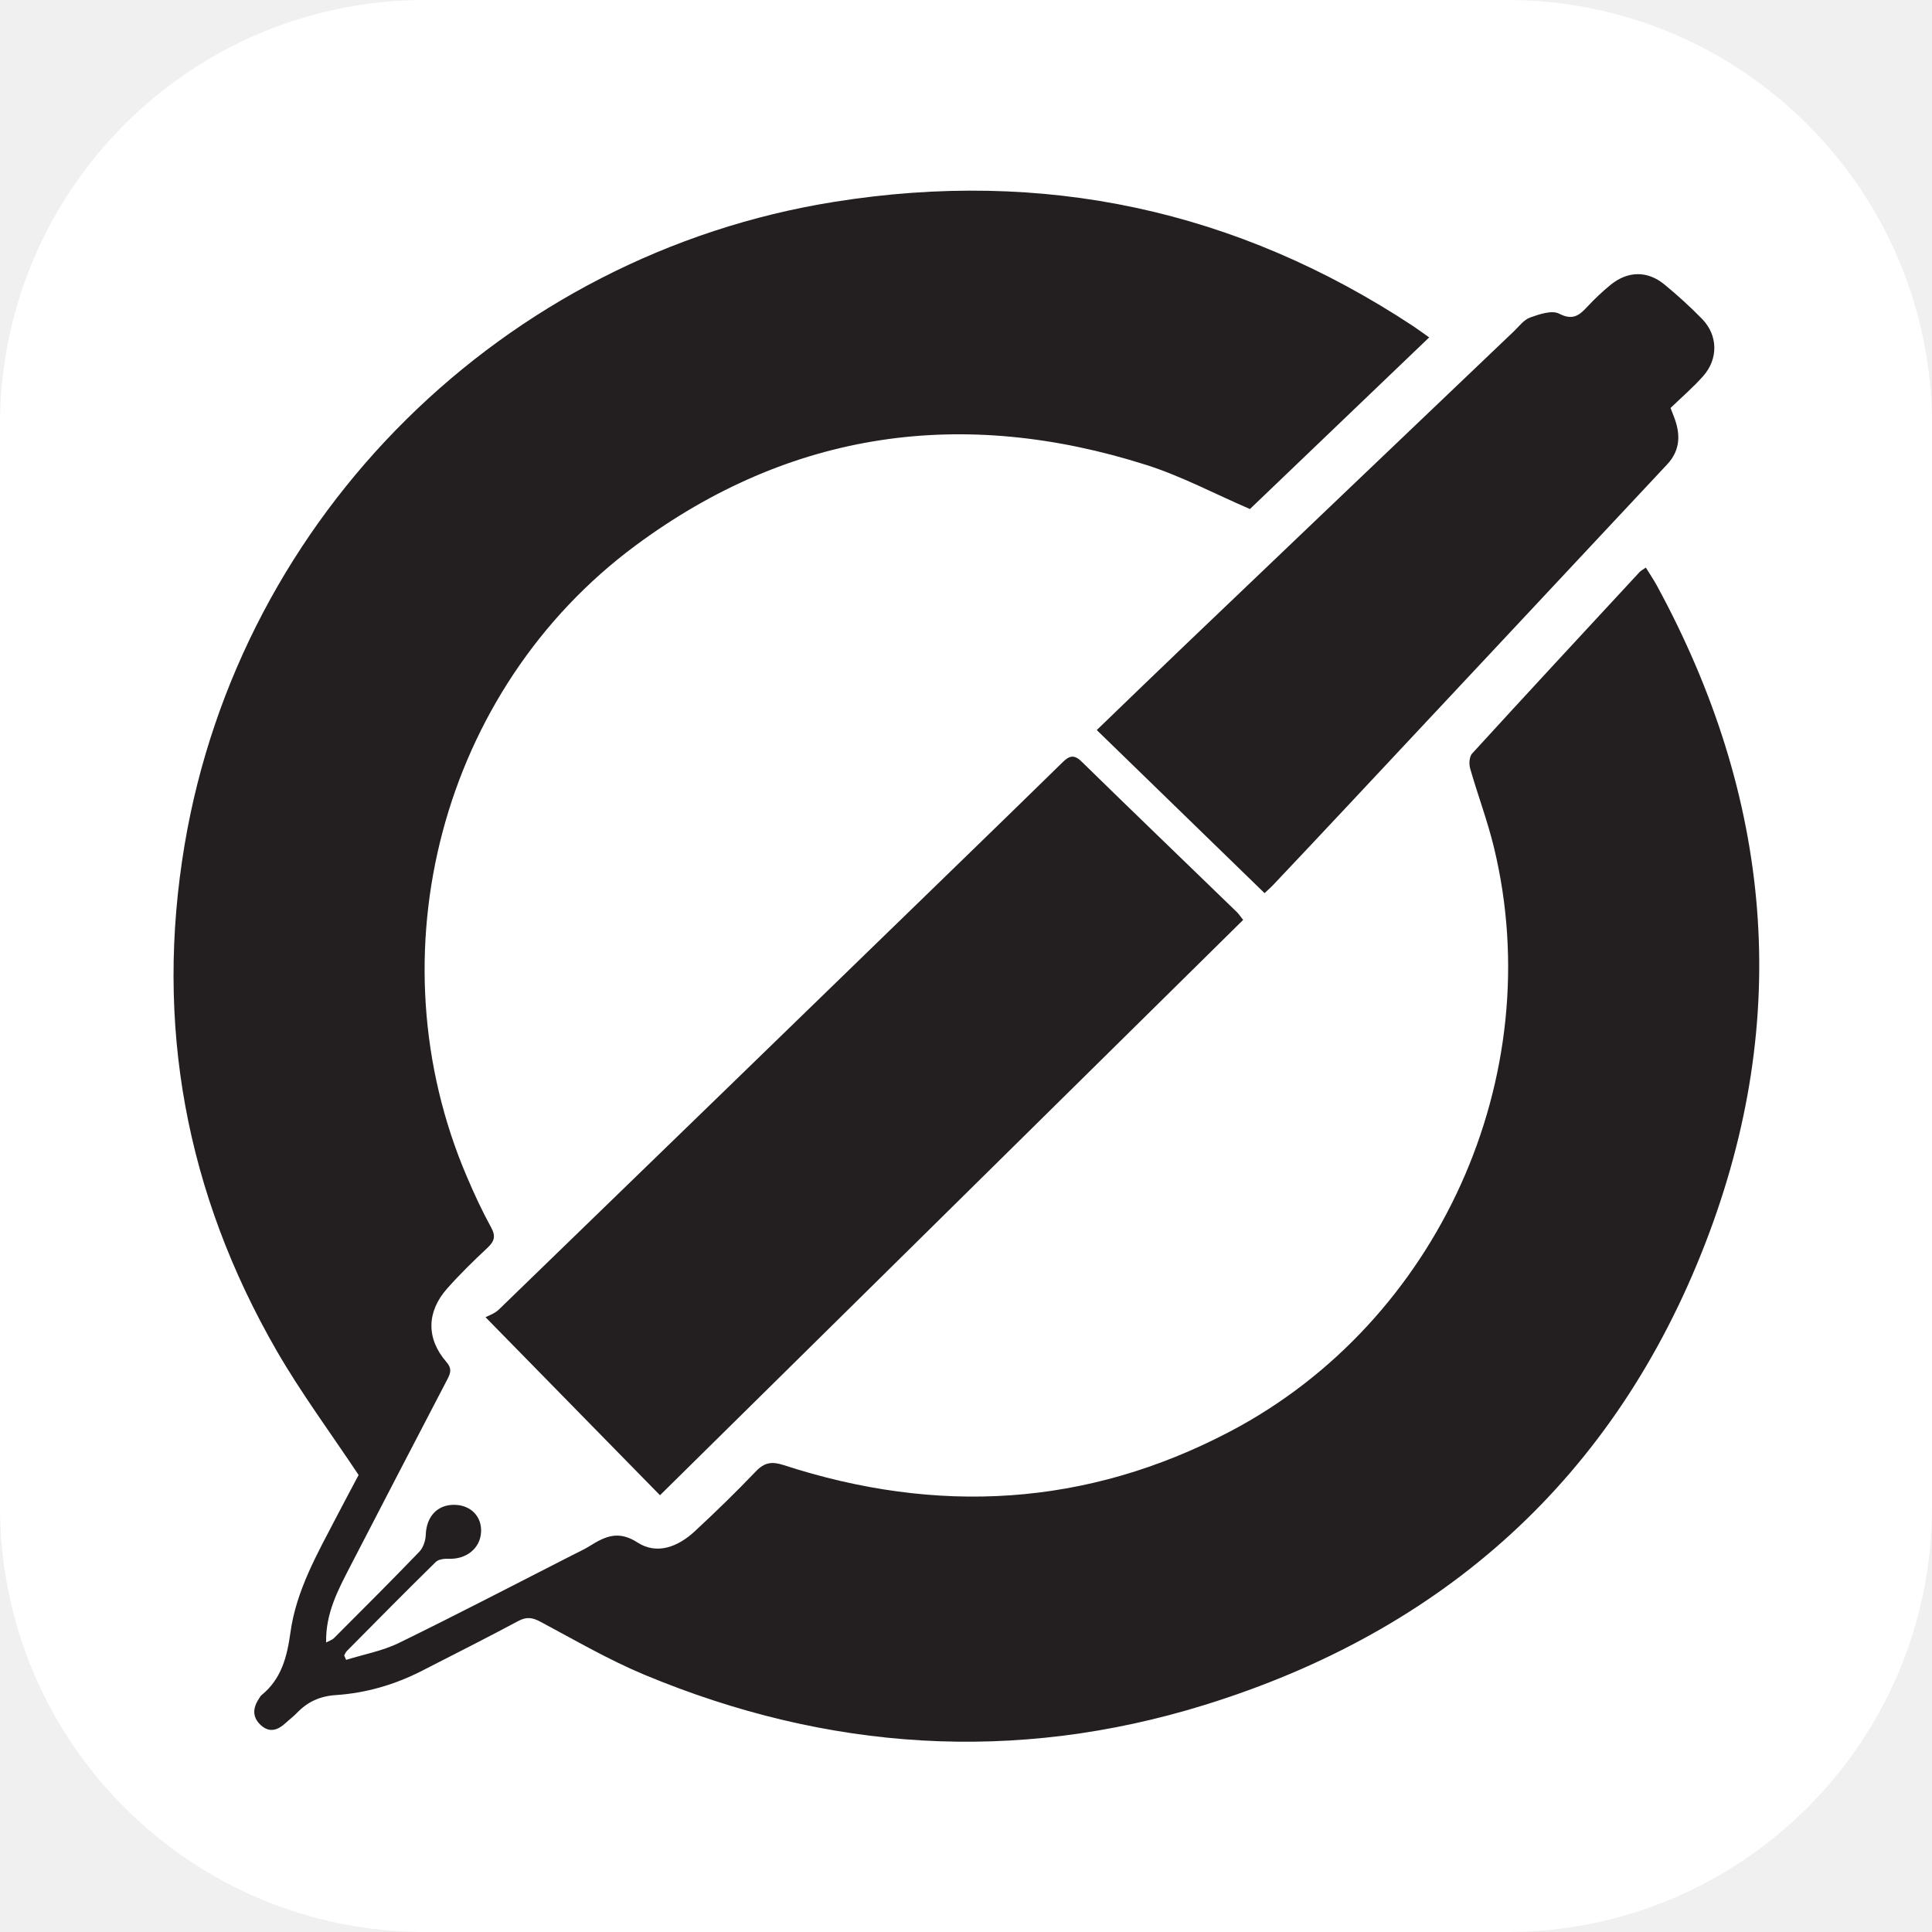
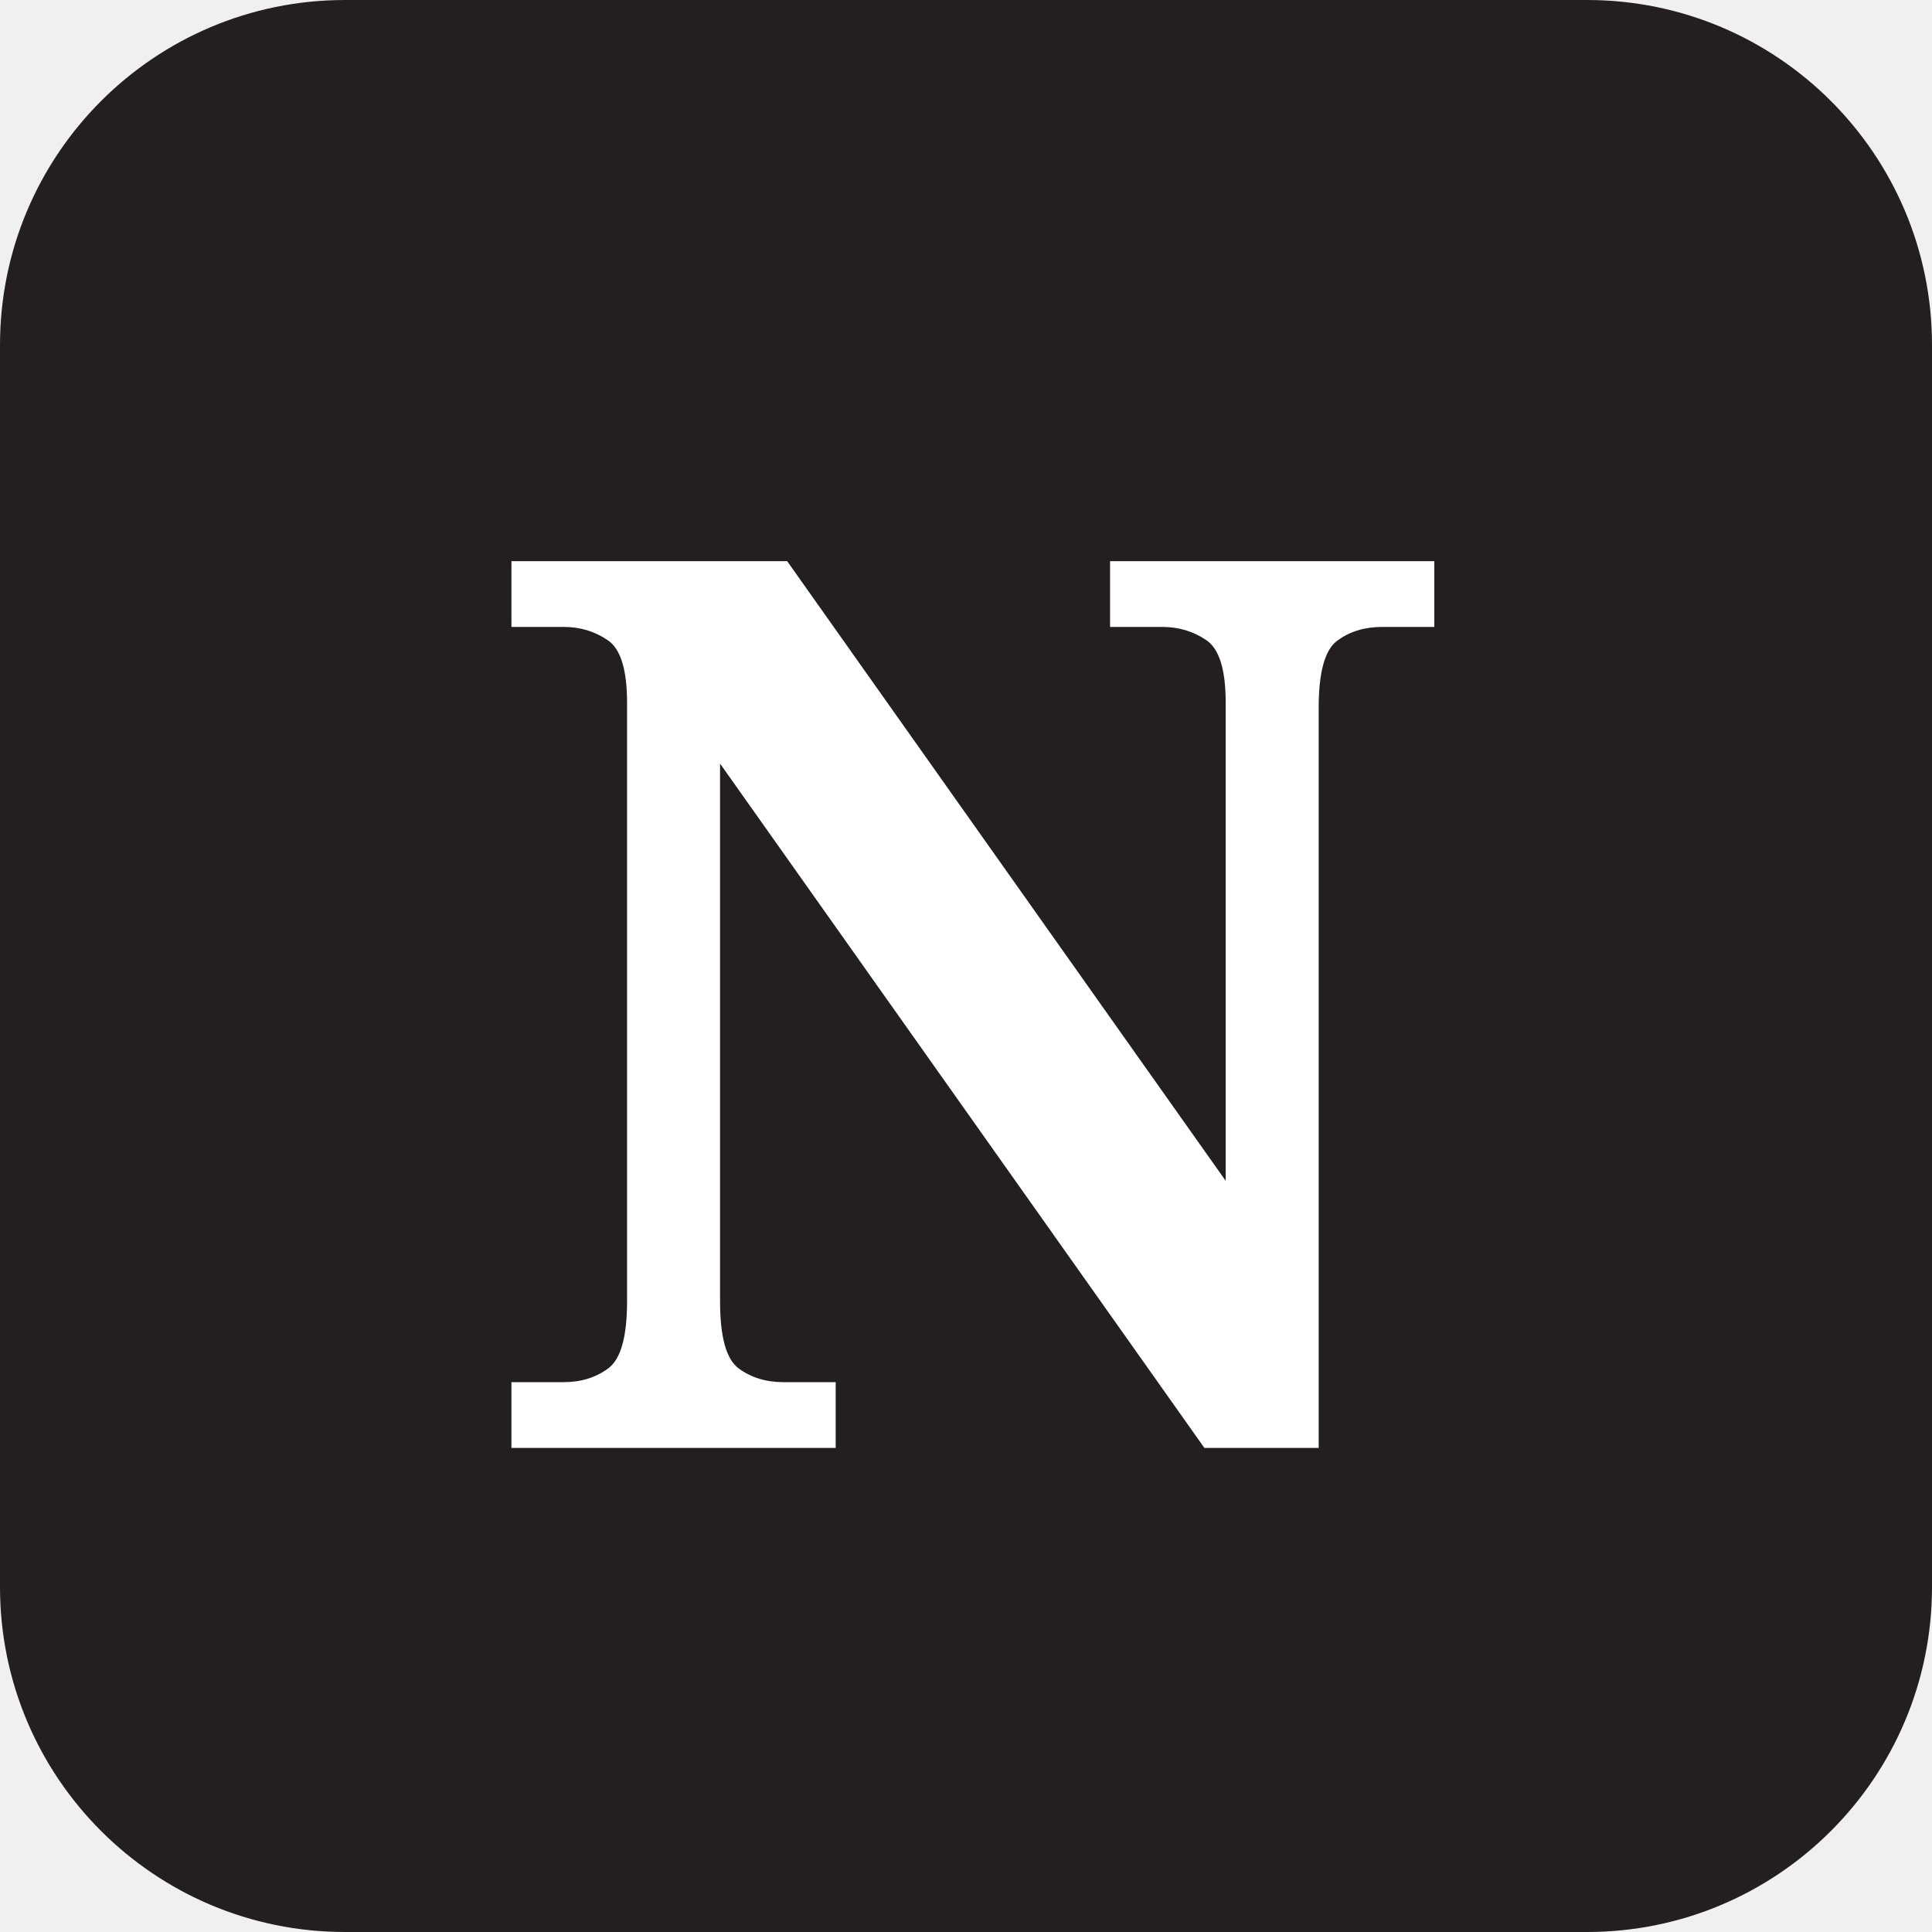
- <svg xmlns="http://www.w3.org/2000/svg" width="512" height="512" viewBox="0 0 512 512">
-   <rect width="512" height="512" rx="112.64" fill="#fff" />
-   <svg x="10.24" y="10.24" width="491.52" height="491.52" viewBox="38.6 42.4 112 112">
-     <path fill-rule="nonzero" fill="#231f20" d="M 57.922 129.137 C 56.223 126.582 54.453 124.195 52.98 121.645 C 47.492 112.129 45.594 101.906 47.418 91.059 C 50.77 71.164 66.699 55.434 86.656 52.254 C 99.273 50.242 110.941 52.723 121.617 59.77 C 121.902 59.961 122.176 60.164 122.57 60.441 C 118.895 63.965 115.273 67.43 111.746 70.805 C 109.594 69.879 107.598 68.812 105.48 68.141 C 94.41 64.625 84.023 66.059 74.645 73.008 C 62.898 81.711 58.711 97.719 64.469 111.145 C 64.906 112.172 65.379 113.195 65.918 114.176 C 66.219 114.719 66.121 115.027 65.695 115.426 C 64.855 116.211 64.031 117.016 63.27 117.875 C 62.02 119.285 62 120.902 63.223 122.312 C 63.582 122.723 63.465 123.004 63.273 123.375 C 61.32 127.121 59.371 130.871 57.43 134.625 C 56.695 136.051 55.922 137.473 55.961 139.25 C 56.168 139.141 56.328 139.094 56.434 138.988 C 58.16 137.258 59.891 135.535 61.586 133.773 C 61.824 133.527 61.965 133.098 61.977 132.746 C 62.016 131.641 62.684 130.91 63.738 130.938 C 64.715 130.965 65.375 131.66 65.316 132.602 C 65.254 133.586 64.406 134.246 63.336 134.195 C 63.082 134.184 62.738 134.23 62.574 134.395 C 60.773 136.164 58.992 137.965 57.215 139.762 C 57.141 139.836 57.105 139.941 57.051 140.031 C 57.09 140.121 57.129 140.211 57.168 140.301 C 58.238 139.965 59.371 139.762 60.367 139.273 C 63.879 137.559 67.344 135.75 70.828 133.977 C 71.184 133.793 71.555 133.629 71.895 133.414 C 72.816 132.84 73.613 132.469 74.762 133.211 C 75.945 133.98 77.23 133.461 78.227 132.531 C 79.492 131.359 80.727 130.156 81.918 128.91 C 82.434 128.371 82.883 128.312 83.578 128.535 C 92.844 131.551 101.875 131.07 110.562 126.5 C 123.133 119.887 129.824 105.059 126.484 91.254 C 126.094 89.637 125.5 88.07 125.043 86.469 C 124.965 86.199 124.992 85.762 125.16 85.574 C 128.516 81.902 131.898 78.258 135.277 74.609 C 135.355 74.527 135.461 74.477 135.652 74.34 C 135.883 74.715 136.117 75.059 136.316 75.422 C 143.27 88.203 144.516 101.5 139.262 115.102 C 133.789 129.277 123.473 138.543 109.008 143.023 C 97.57 146.566 86.238 145.805 75.191 141.203 C 73.027 140.301 70.98 139.105 68.906 138 C 68.422 137.742 68.07 137.684 67.566 137.953 C 65.641 138.984 63.691 139.965 61.746 140.961 C 60.113 141.797 58.375 142.305 56.551 142.426 C 55.594 142.488 54.848 142.828 54.203 143.496 C 53.984 143.727 53.727 143.914 53.496 144.129 C 53.043 144.543 52.551 144.715 52.039 144.262 C 51.488 143.773 51.523 143.215 51.906 142.641 C 51.953 142.566 51.996 142.48 52.059 142.43 C 53.262 141.457 53.605 140.105 53.805 138.648 C 54.156 136.094 55.434 133.883 56.598 131.641 C 57.062 130.746 57.539 129.863 57.922 129.137 " />
-     <path fill-rule="nonzero" fill="#231f20" d="M 111.336 95.617 C 99.586 107.215 87.863 118.773 76.121 130.359 C 72.625 126.789 69.234 123.332 65.586 119.609 C 65.742 119.523 66.129 119.398 66.391 119.145 C 75.664 110.164 84.926 101.172 94.188 92.18 C 96.27 90.16 98.352 88.137 100.426 86.105 C 100.809 85.727 101.102 85.594 101.562 86.039 C 104.688 89.094 107.84 92.125 110.977 95.164 C 111.059 95.242 111.117 95.344 111.336 95.617 " />
-     <path fill-rule="nonzero" fill="#231f20" d="M 102.496 84.152 C 104.414 82.305 106.246 80.527 108.094 78.766 C 114.621 72.531 121.152 66.301 127.684 60.074 C 127.996 59.777 128.281 59.379 128.66 59.242 C 129.219 59.043 129.98 58.781 130.418 59.008 C 131.262 59.445 131.656 59.09 132.148 58.559 C 132.578 58.098 133.043 57.66 133.531 57.262 C 134.562 56.426 135.746 56.402 136.766 57.238 C 137.562 57.891 138.332 58.59 139.055 59.332 C 140.008 60.312 140.035 61.734 139.125 62.766 C 138.52 63.453 137.816 64.055 137.145 64.703 C 137.266 65.027 137.379 65.281 137.461 65.551 C 137.754 66.496 137.648 67.355 136.941 68.109 C 130.52 74.973 124.102 81.836 117.676 88.695 C 116.164 90.312 114.645 91.922 113.125 93.531 C 112.992 93.672 112.844 93.797 112.629 94 C 109.25 90.715 105.902 87.461 102.496 84.152 " />
-   </svg>
+ <svg xmlns="http://www.w3.org/2000/svg" width="112" height="112" viewBox="0 0 112 112">
+   <rect width="112" height="112" rx="20" ry="20" fill="#231f20" />
+   <text x="56" y="56" font-family="Georgia, 'Songti SC', 'Noto Serif SC', serif" font-size="72" font-weight="700" fill="#ffffff" text-anchor="middle" dominant-baseline="central">N</text>
</svg>
